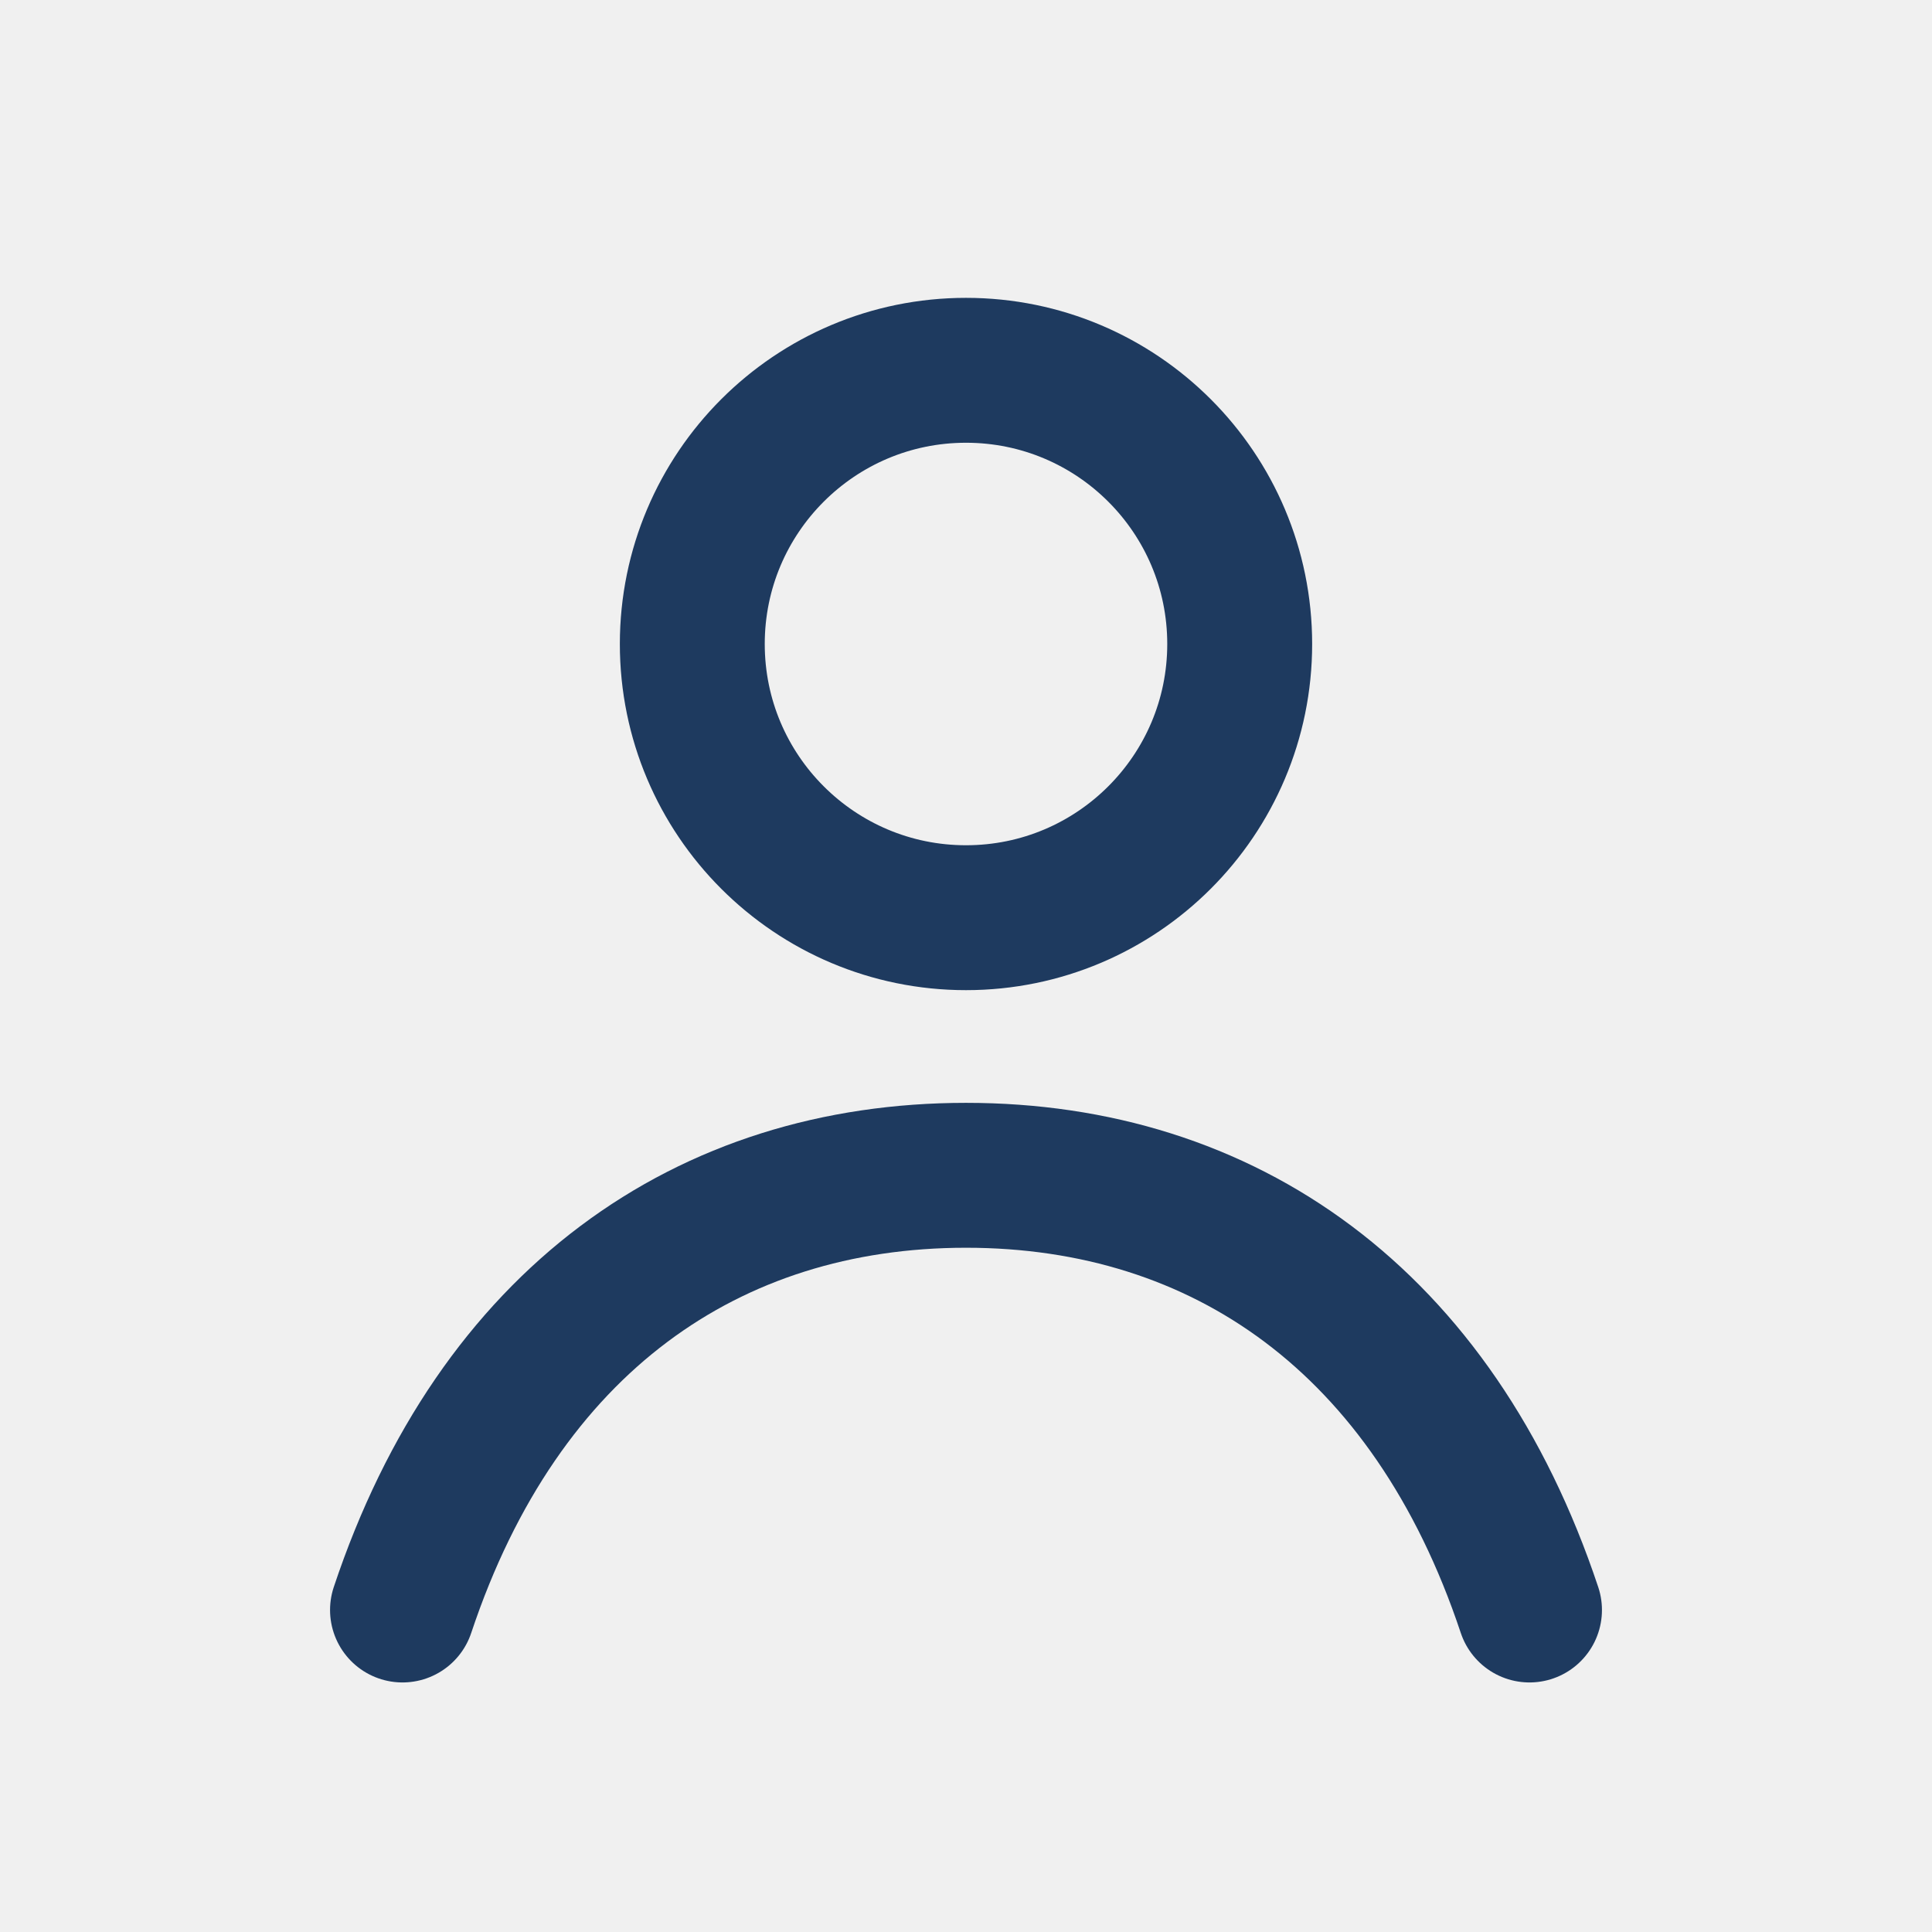
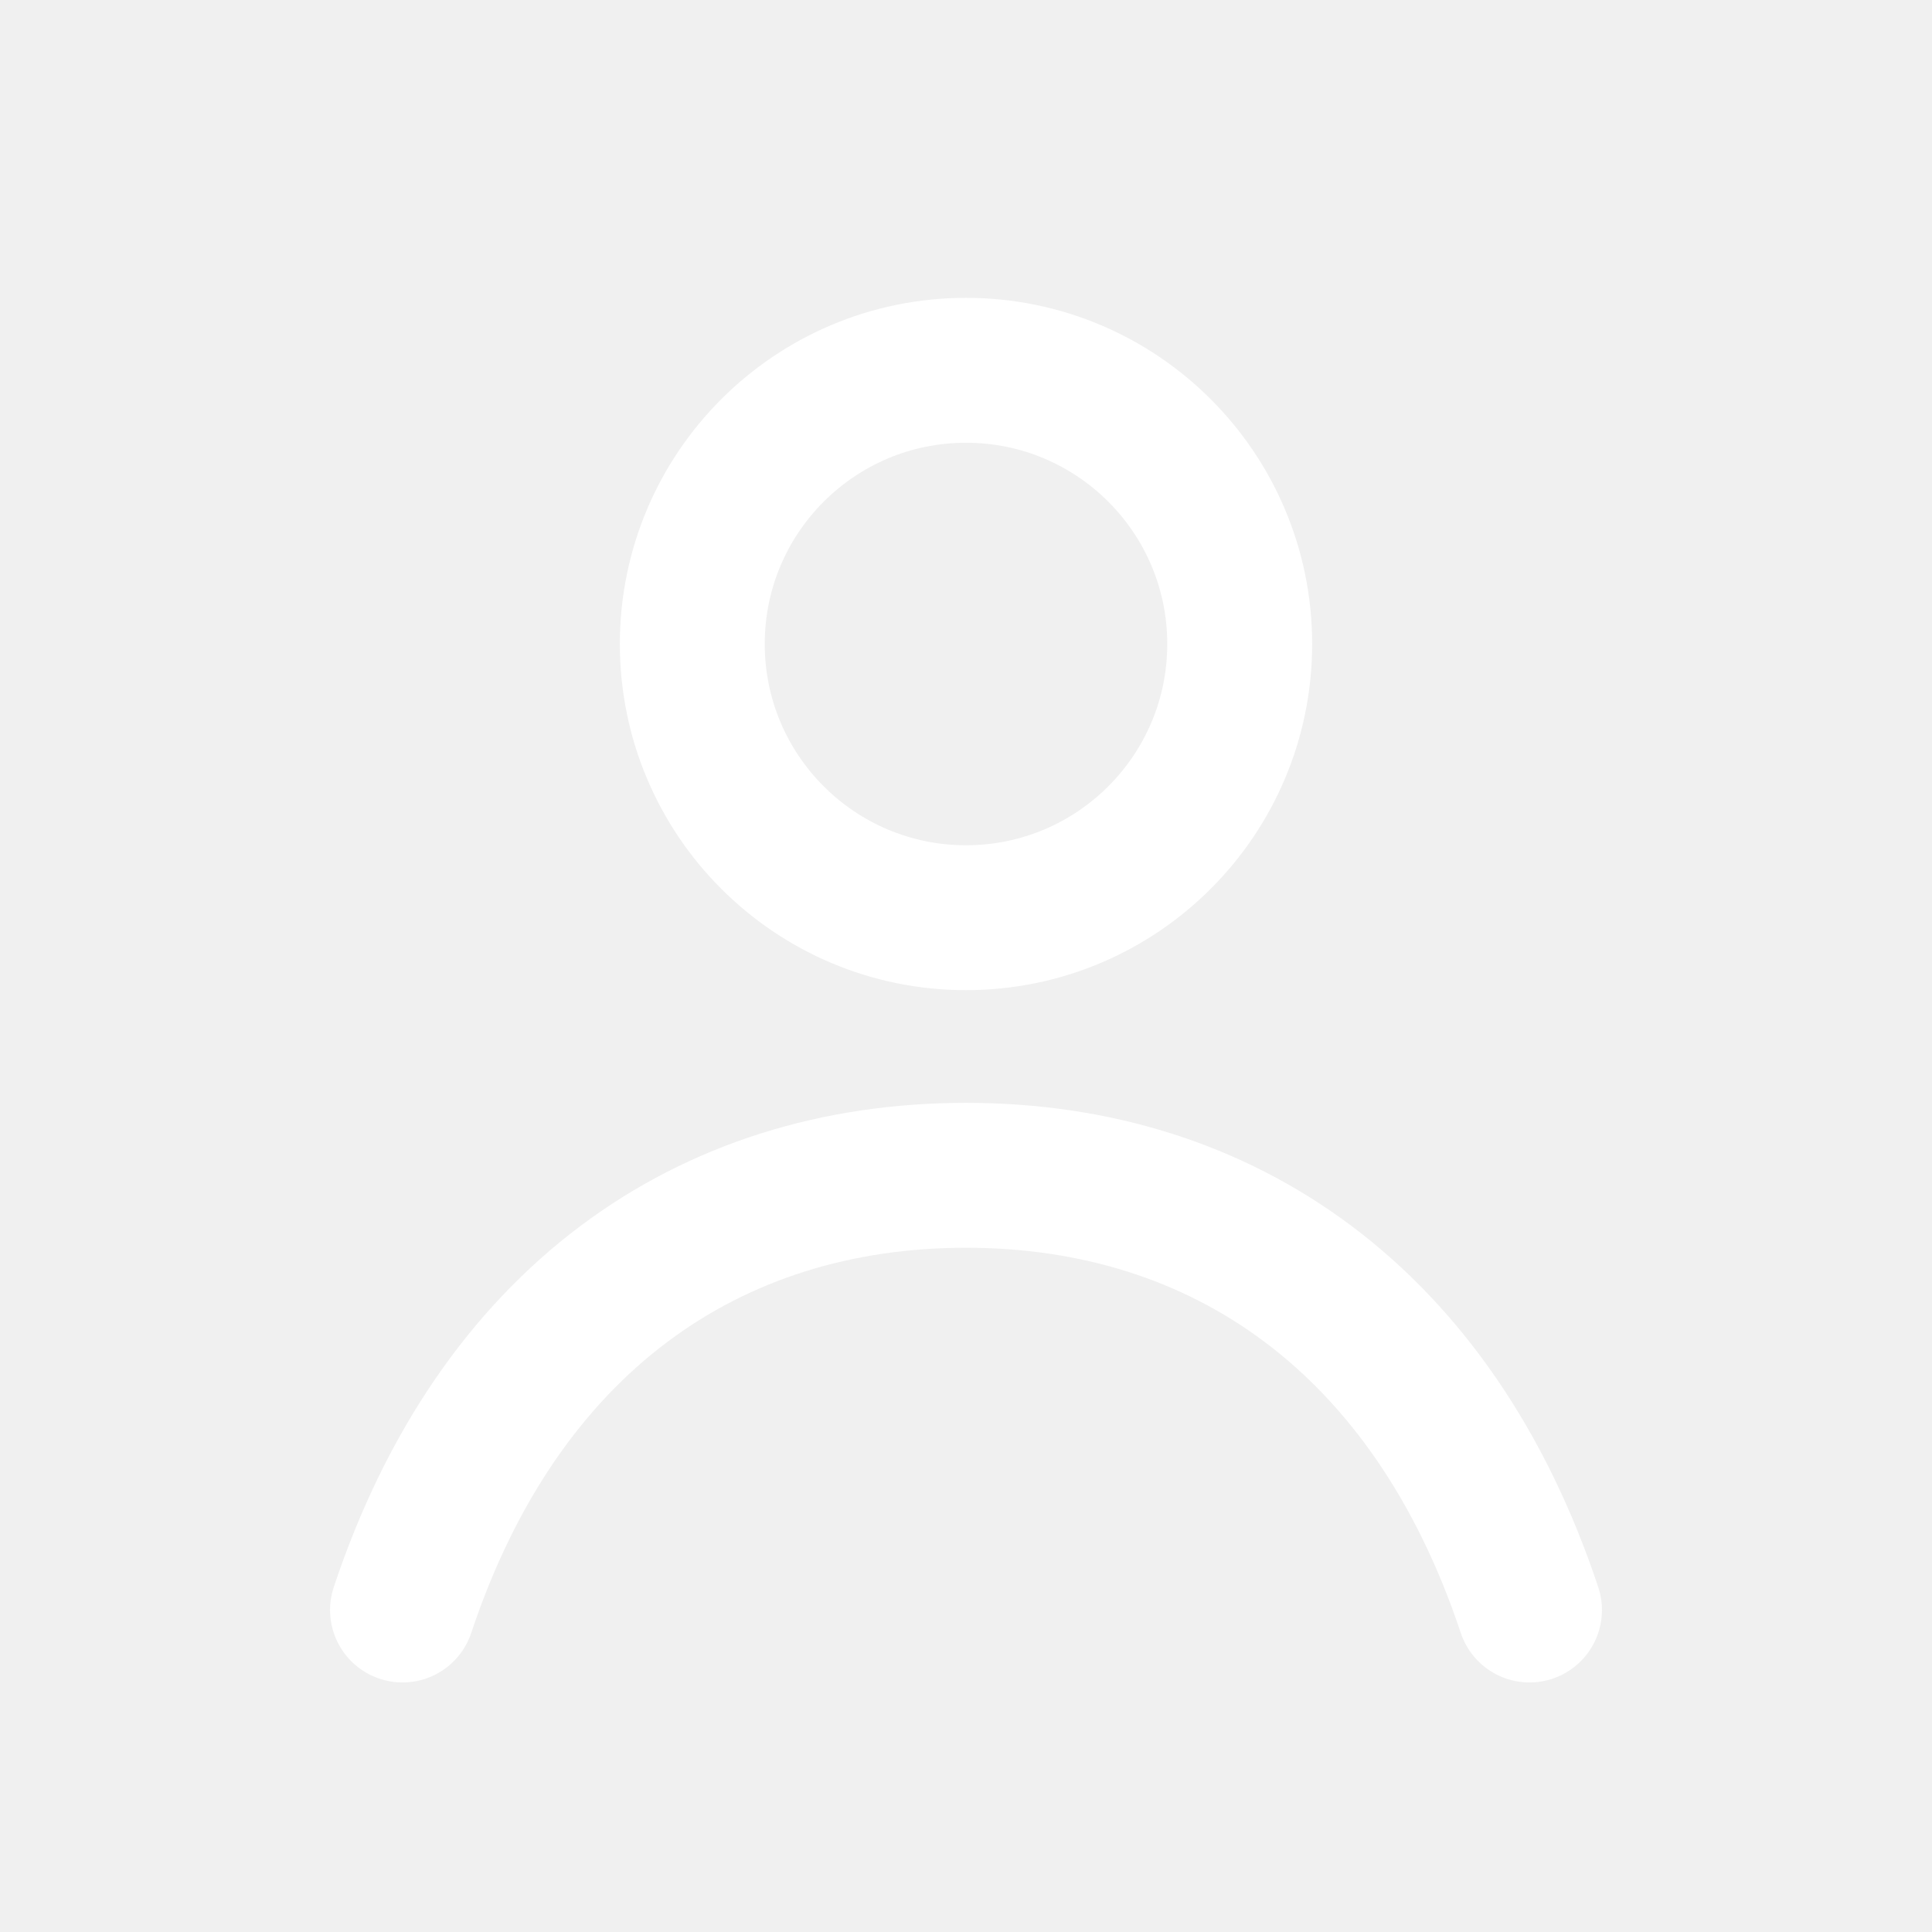
- <svg xmlns="http://www.w3.org/2000/svg" viewBox="0 0 24 24" fill="none" stroke="#1e3a5f" stroke-width="1.8" stroke-linecap="round" stroke-linejoin="round">
+ <svg xmlns="http://www.w3.org/2000/svg" viewBox="0 0 24 24" fill="none" stroke="#FFFFFF" stroke-width="1.8" stroke-linecap="round" stroke-linejoin="round">
  <circle cx="12" cy="8" r="3.4" />
  <path d="M5 20c1.2-3.6 3.8-5.4 7-5.4s5.8 1.8 7 5.4" />
</svg>
